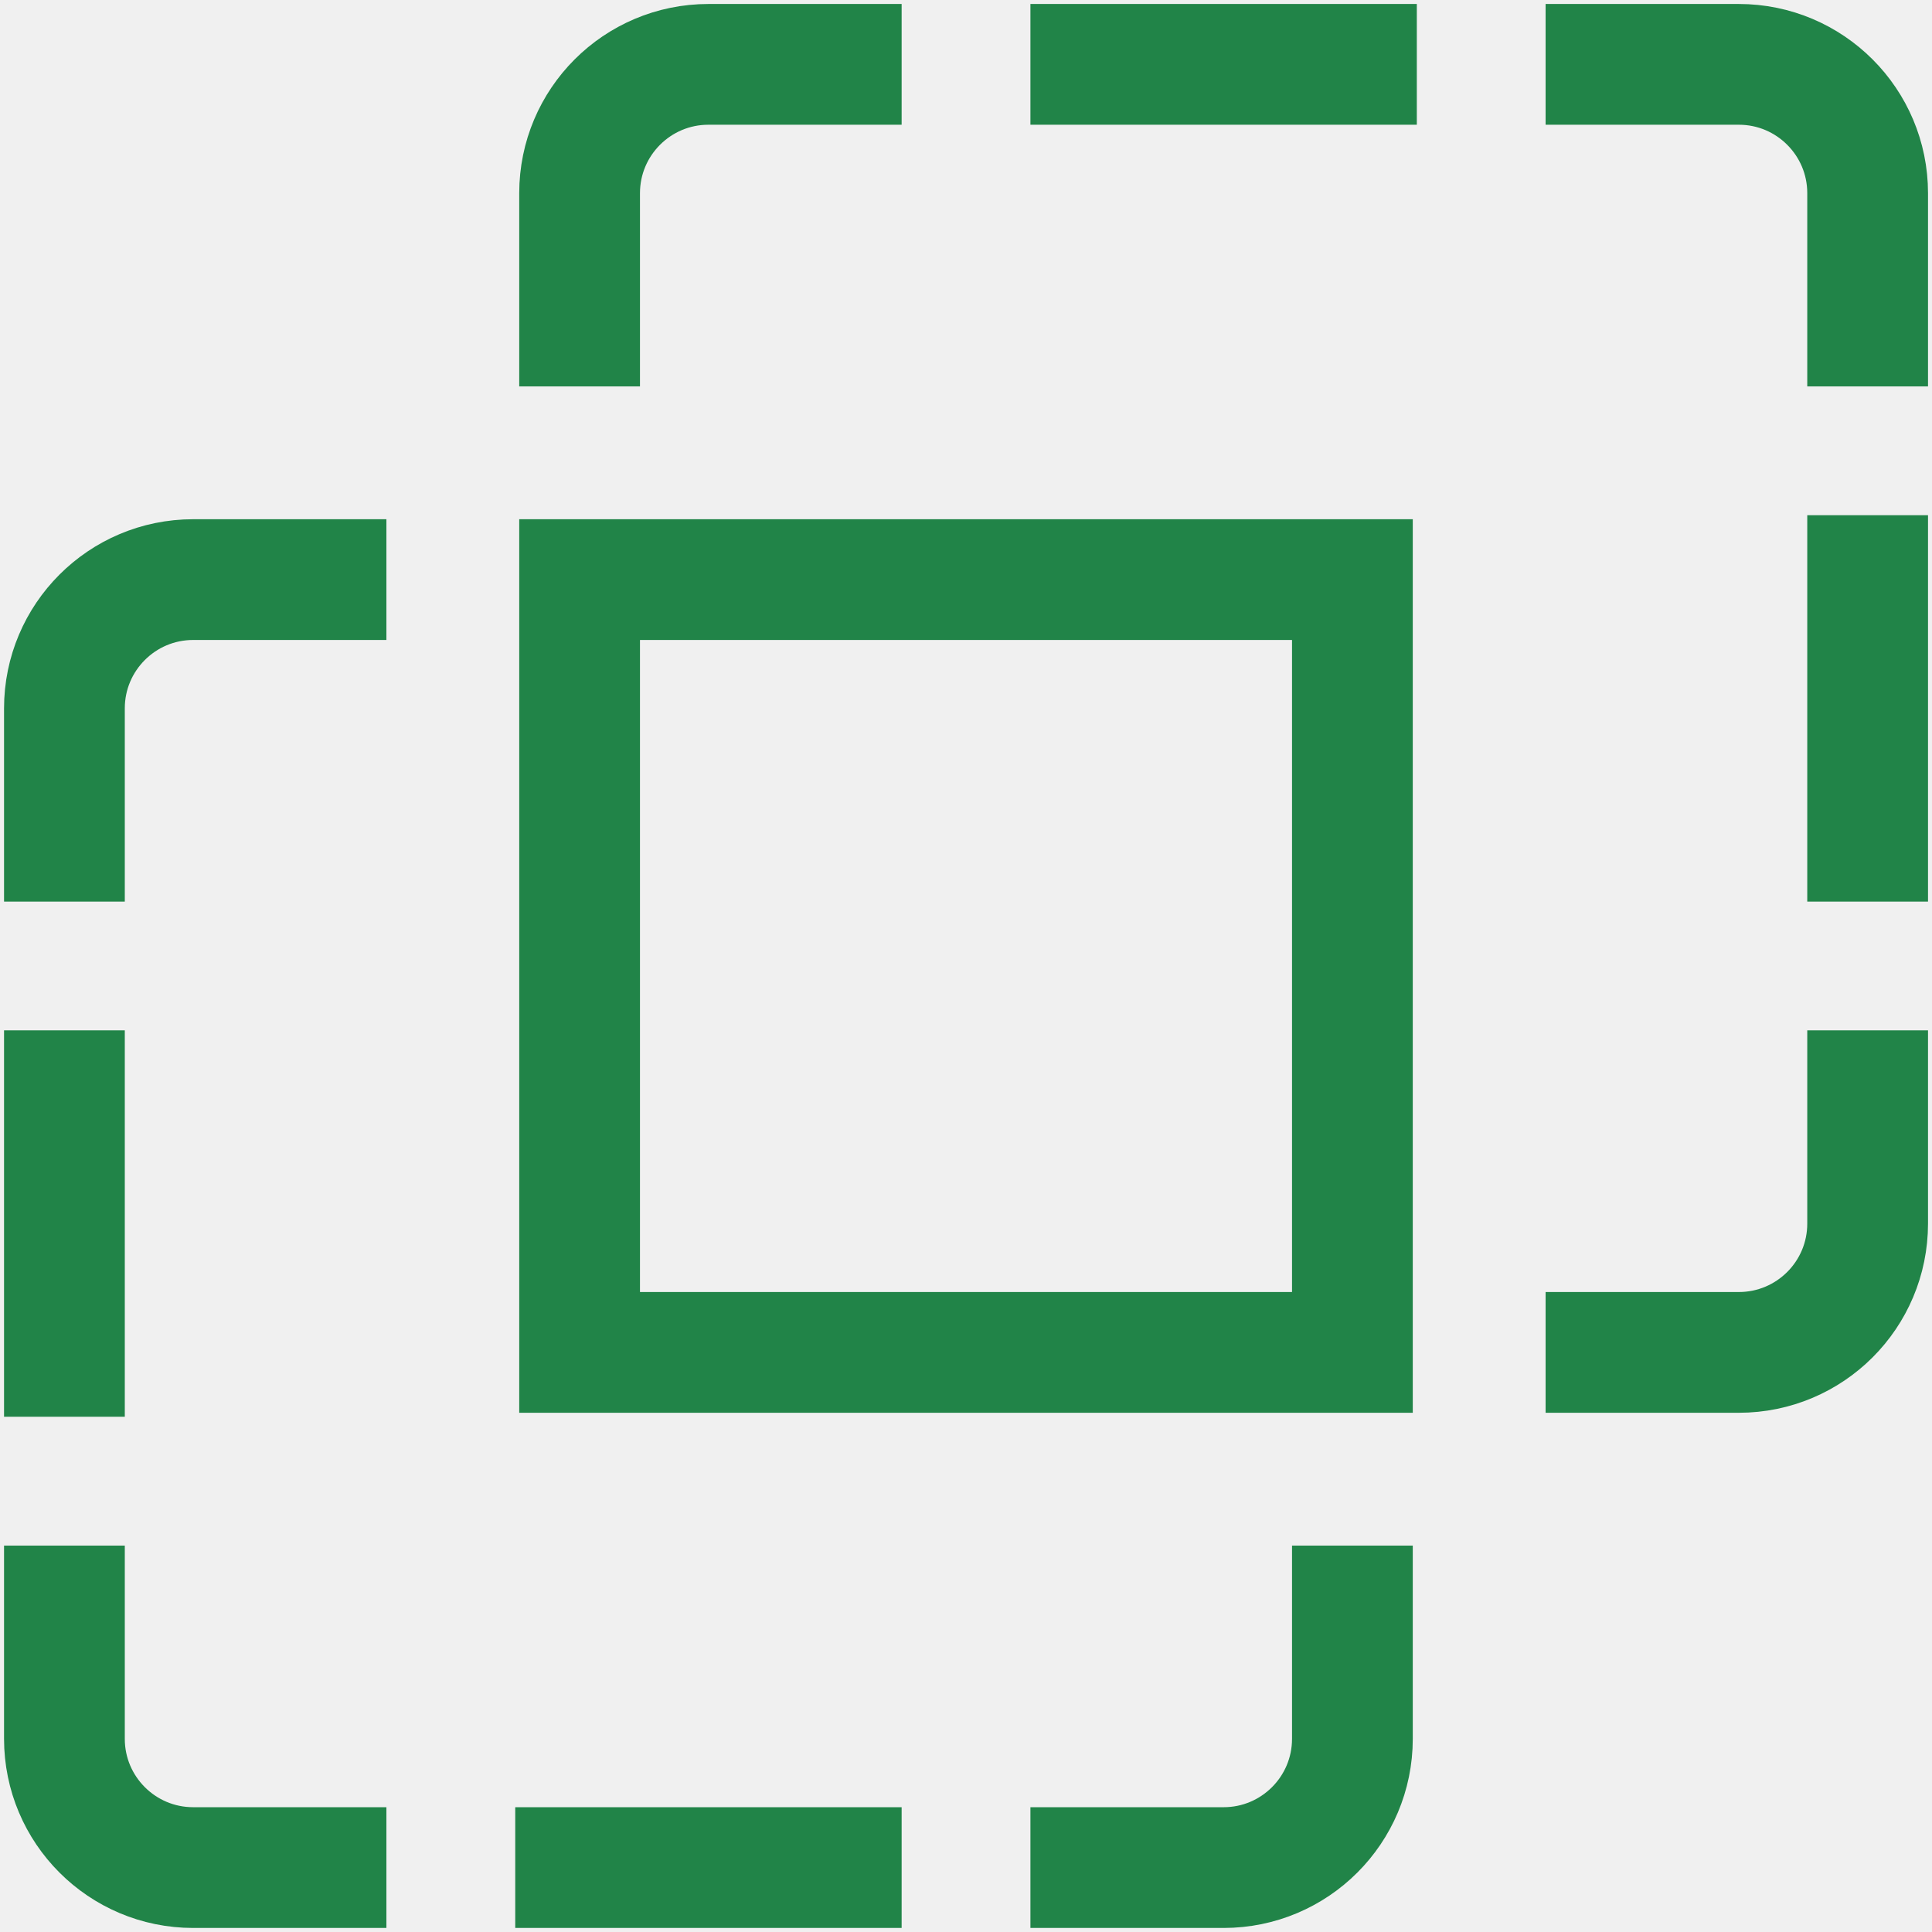
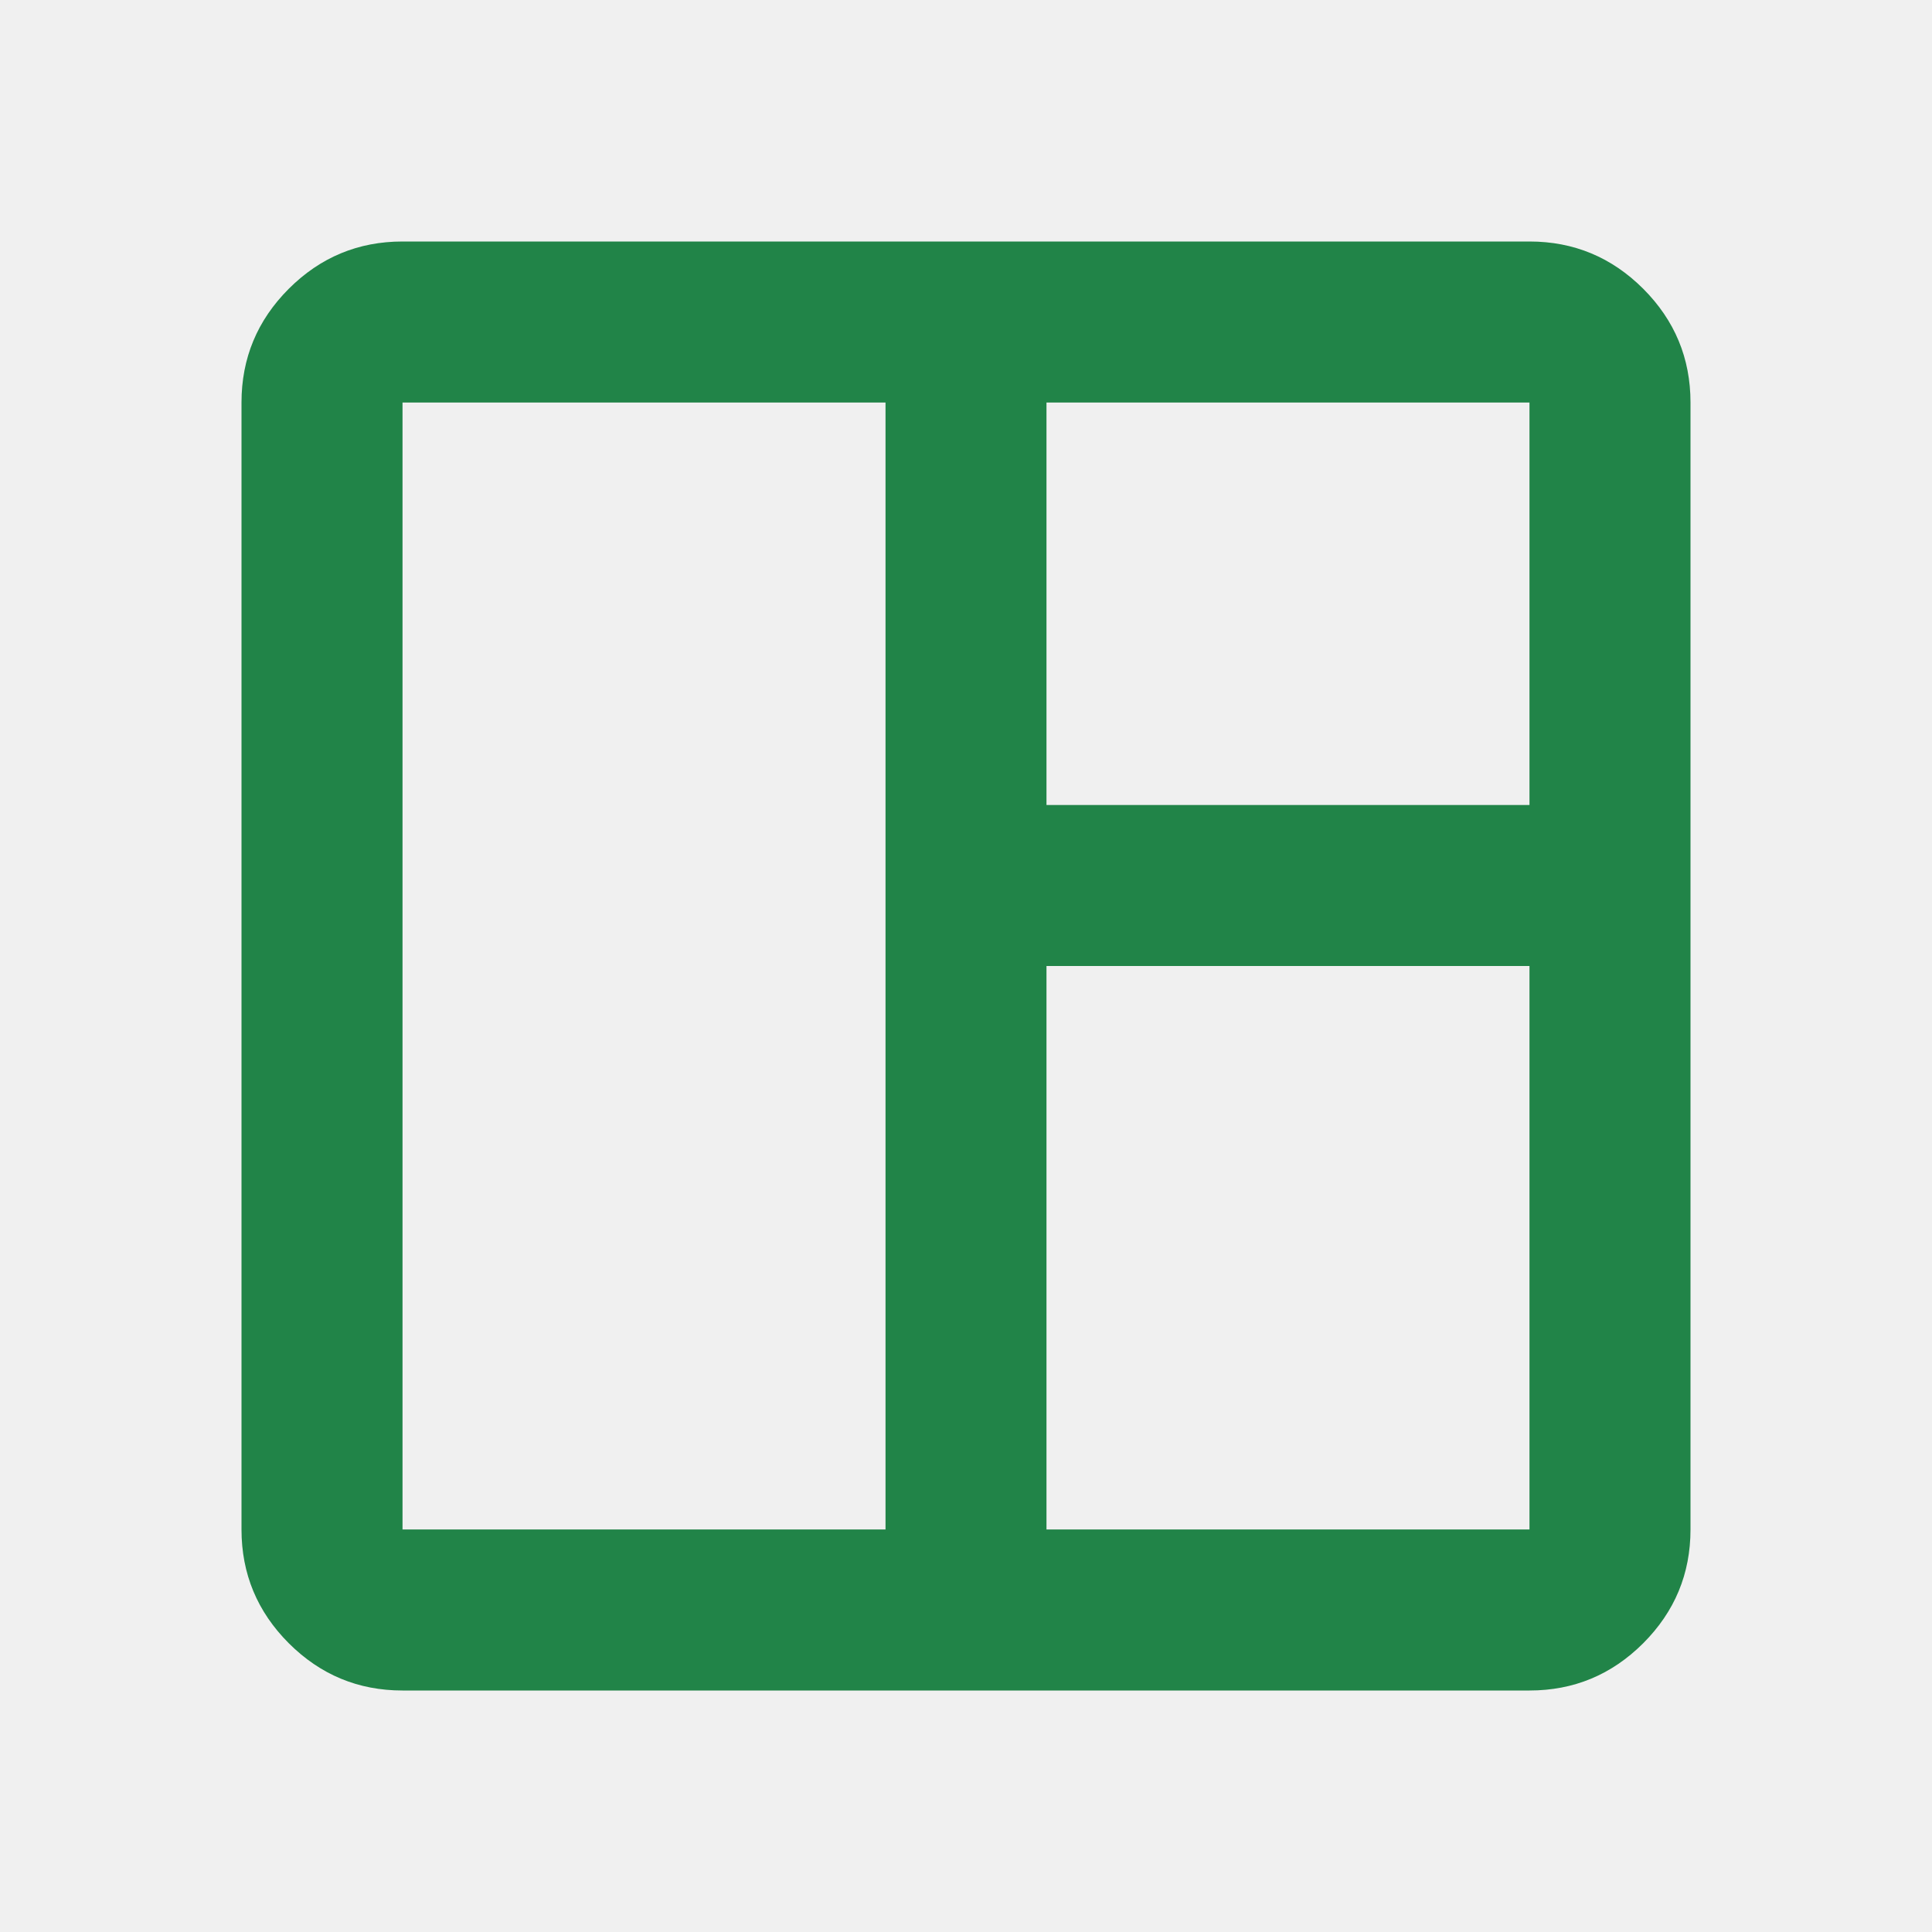
<svg xmlns="http://www.w3.org/2000/svg" width="32" height="32" viewBox="0 0 32 32" fill="none">
-   <g clip-path="url(#clip0_412_2272)">
-     <path d="M9.6 6.4V3.2C9.6 2.022 10.555 1.066 11.734 1.066H14.934M25.6 1.066H28.8C29.979 1.066 30.934 2.022 30.934 3.2V6.4M17.067 1.066H23.467M25.6 22.4H28.8C29.979 22.4 30.934 21.445 30.934 20.266V17.066M30.934 8.533V14.933M6.4 9.6H3.2C2.022 9.6 1.067 10.555 1.067 11.733V14.933M1.067 25.6V28.8C1.067 29.978 2.022 30.933 3.2 30.933H6.4M1.067 17.066V23.466M17.067 30.933H20.267C21.445 30.933 22.4 29.978 22.4 28.8V25.6M8.534 30.933H14.934M9.6 9.6V22.4H22.4V9.6H9.6Z" stroke="#218448" stroke-width="2" />
-   </g>
-   <defs>
-     <clipPath id="clip0_412_2272">
-       <rect width="32" height="32" fill="white" />
-     </clipPath>
-   </defs>
+   <path d="M6.667 28C5.933 28 5.306 27.739 4.783 27.217C4.261 26.694 4 26.067 4 25.333V6.667C4 5.933 4.261 5.306 4.783 4.783C5.306 4.261 5.933 4 6.667 4H25.333C26.067 4 26.694 4.261 27.217 4.783C27.739 5.306 28 5.933 28 6.667V25.333C28 26.067 27.739 26.694 27.217 27.217C26.694 27.739 26.067 28 25.333 28H6.667ZM6.667 25.333H14.667V6.667H6.667V25.333ZM17.333 25.333H25.333V16H17.333V25.333ZM17.333 13.333H25.333V6.667H17.333V13.333Z" fill="#218448" />
</svg>
